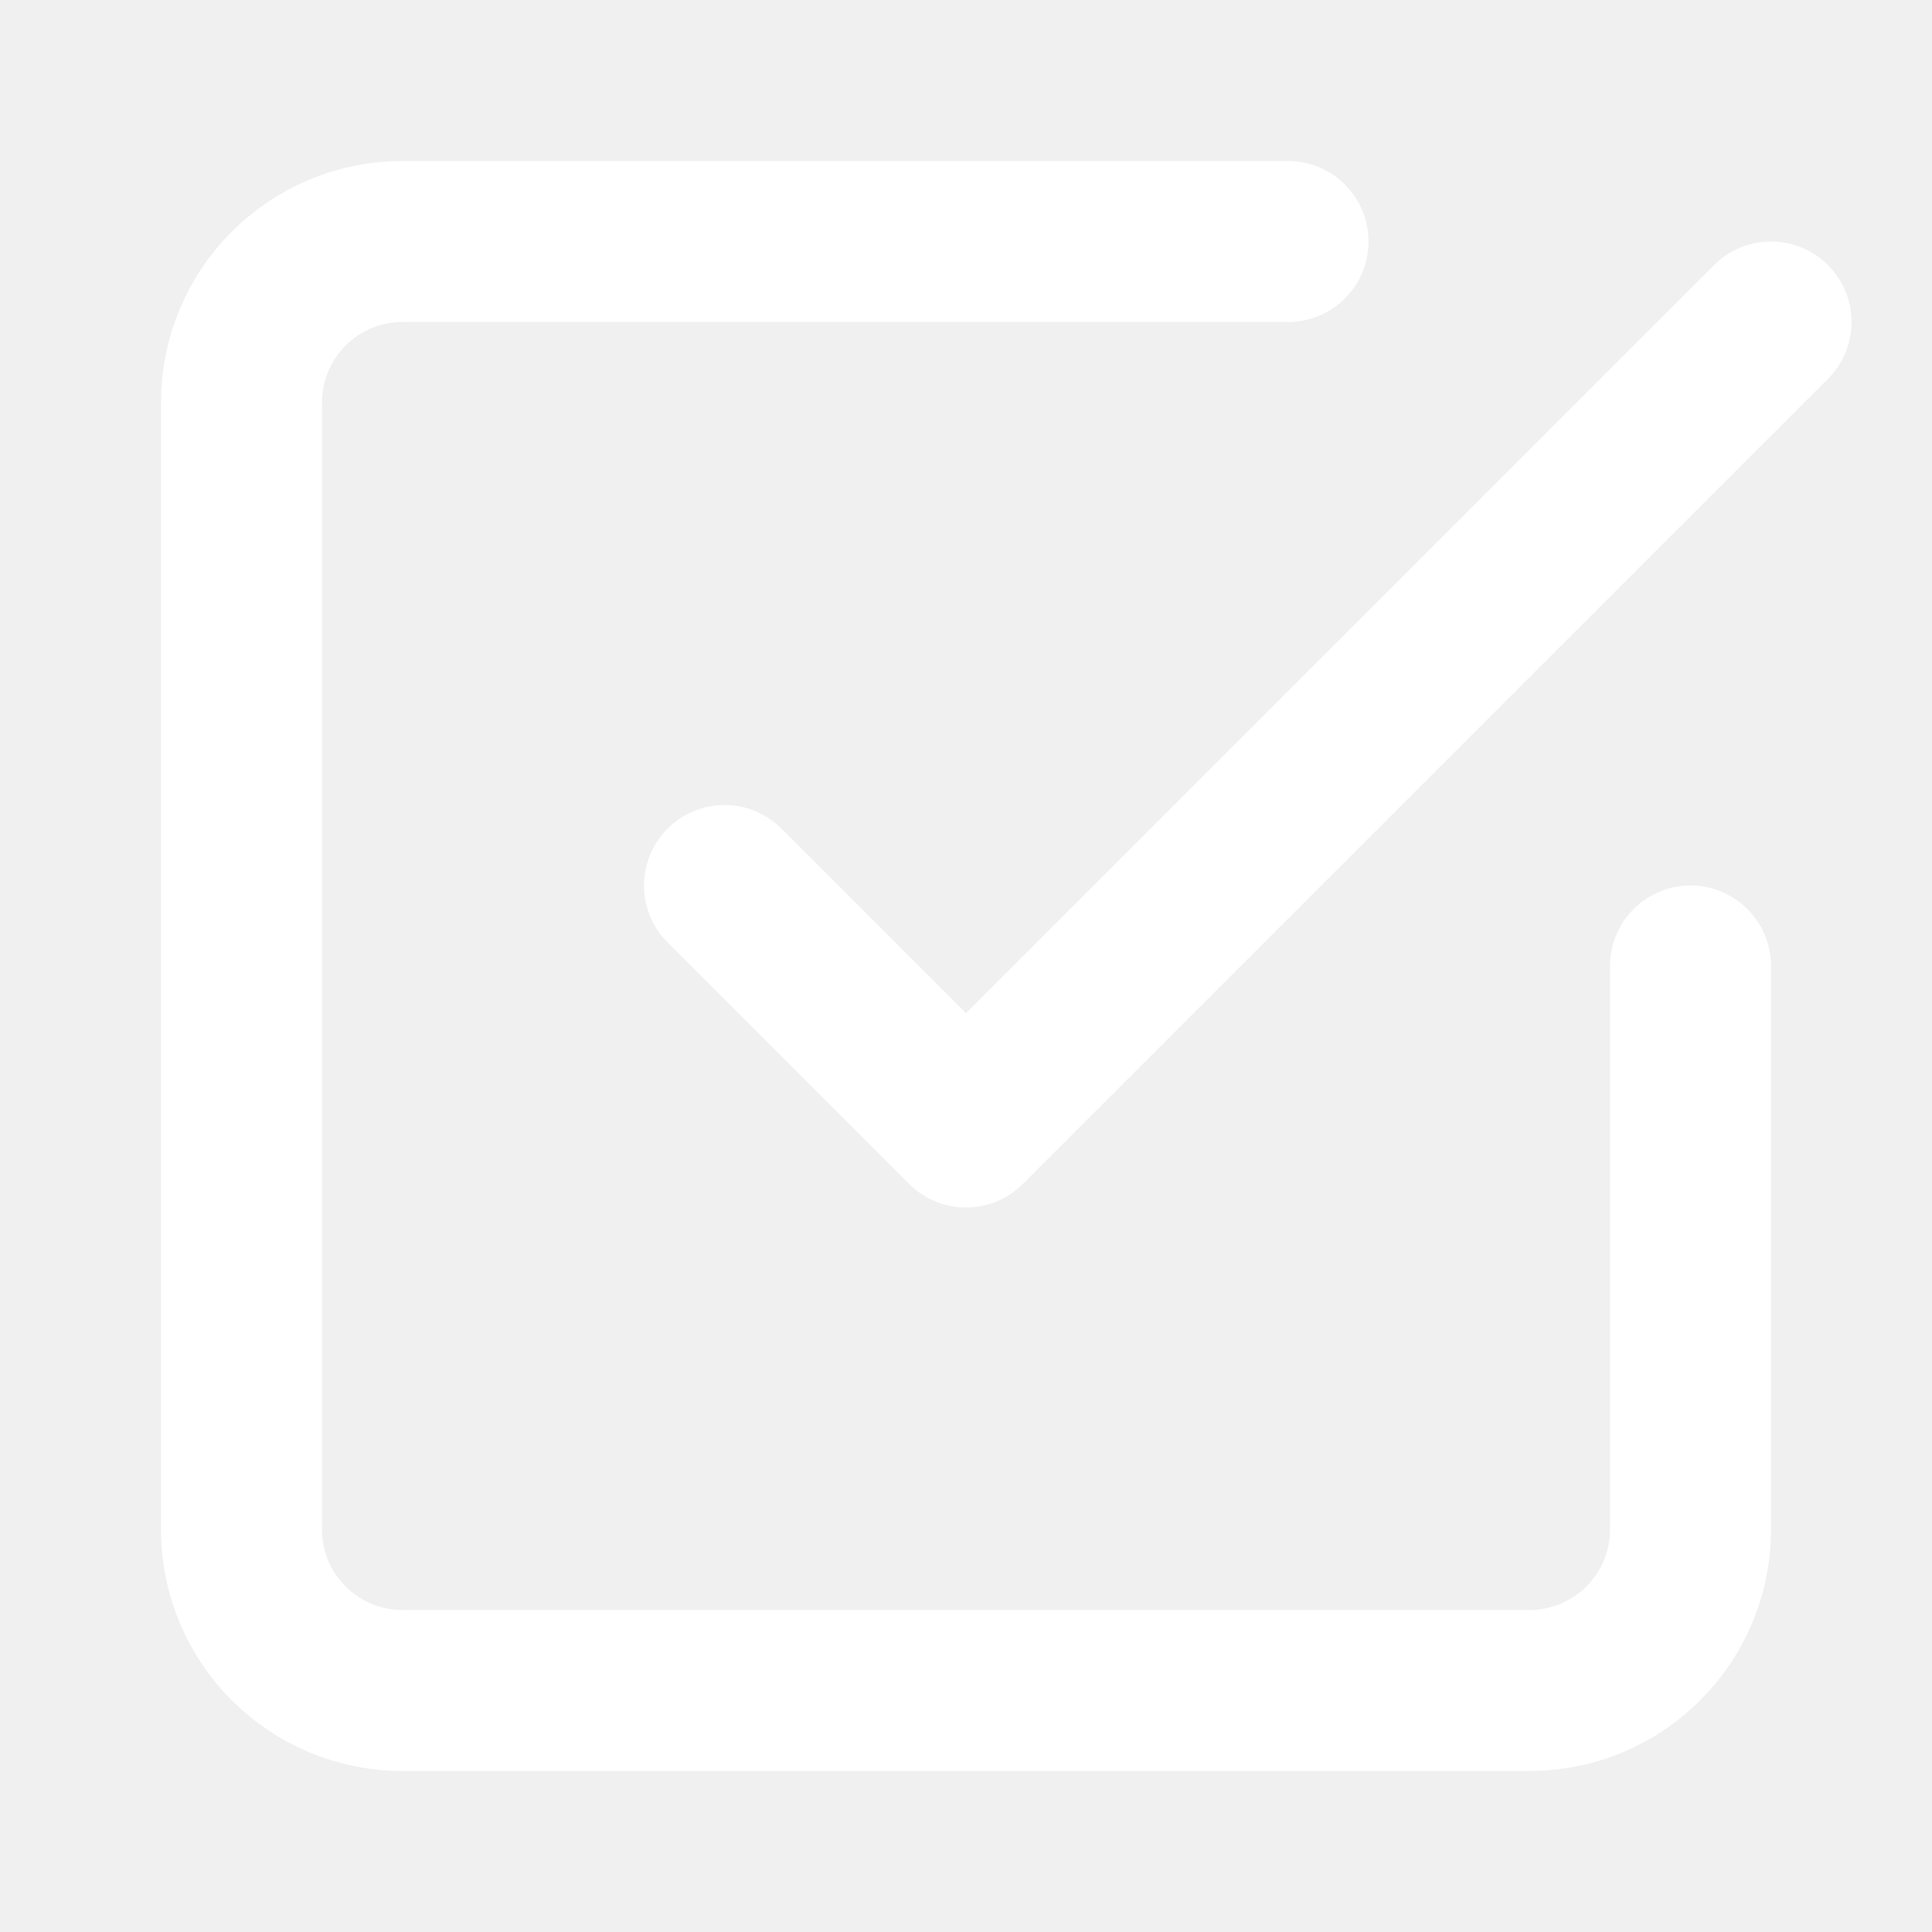
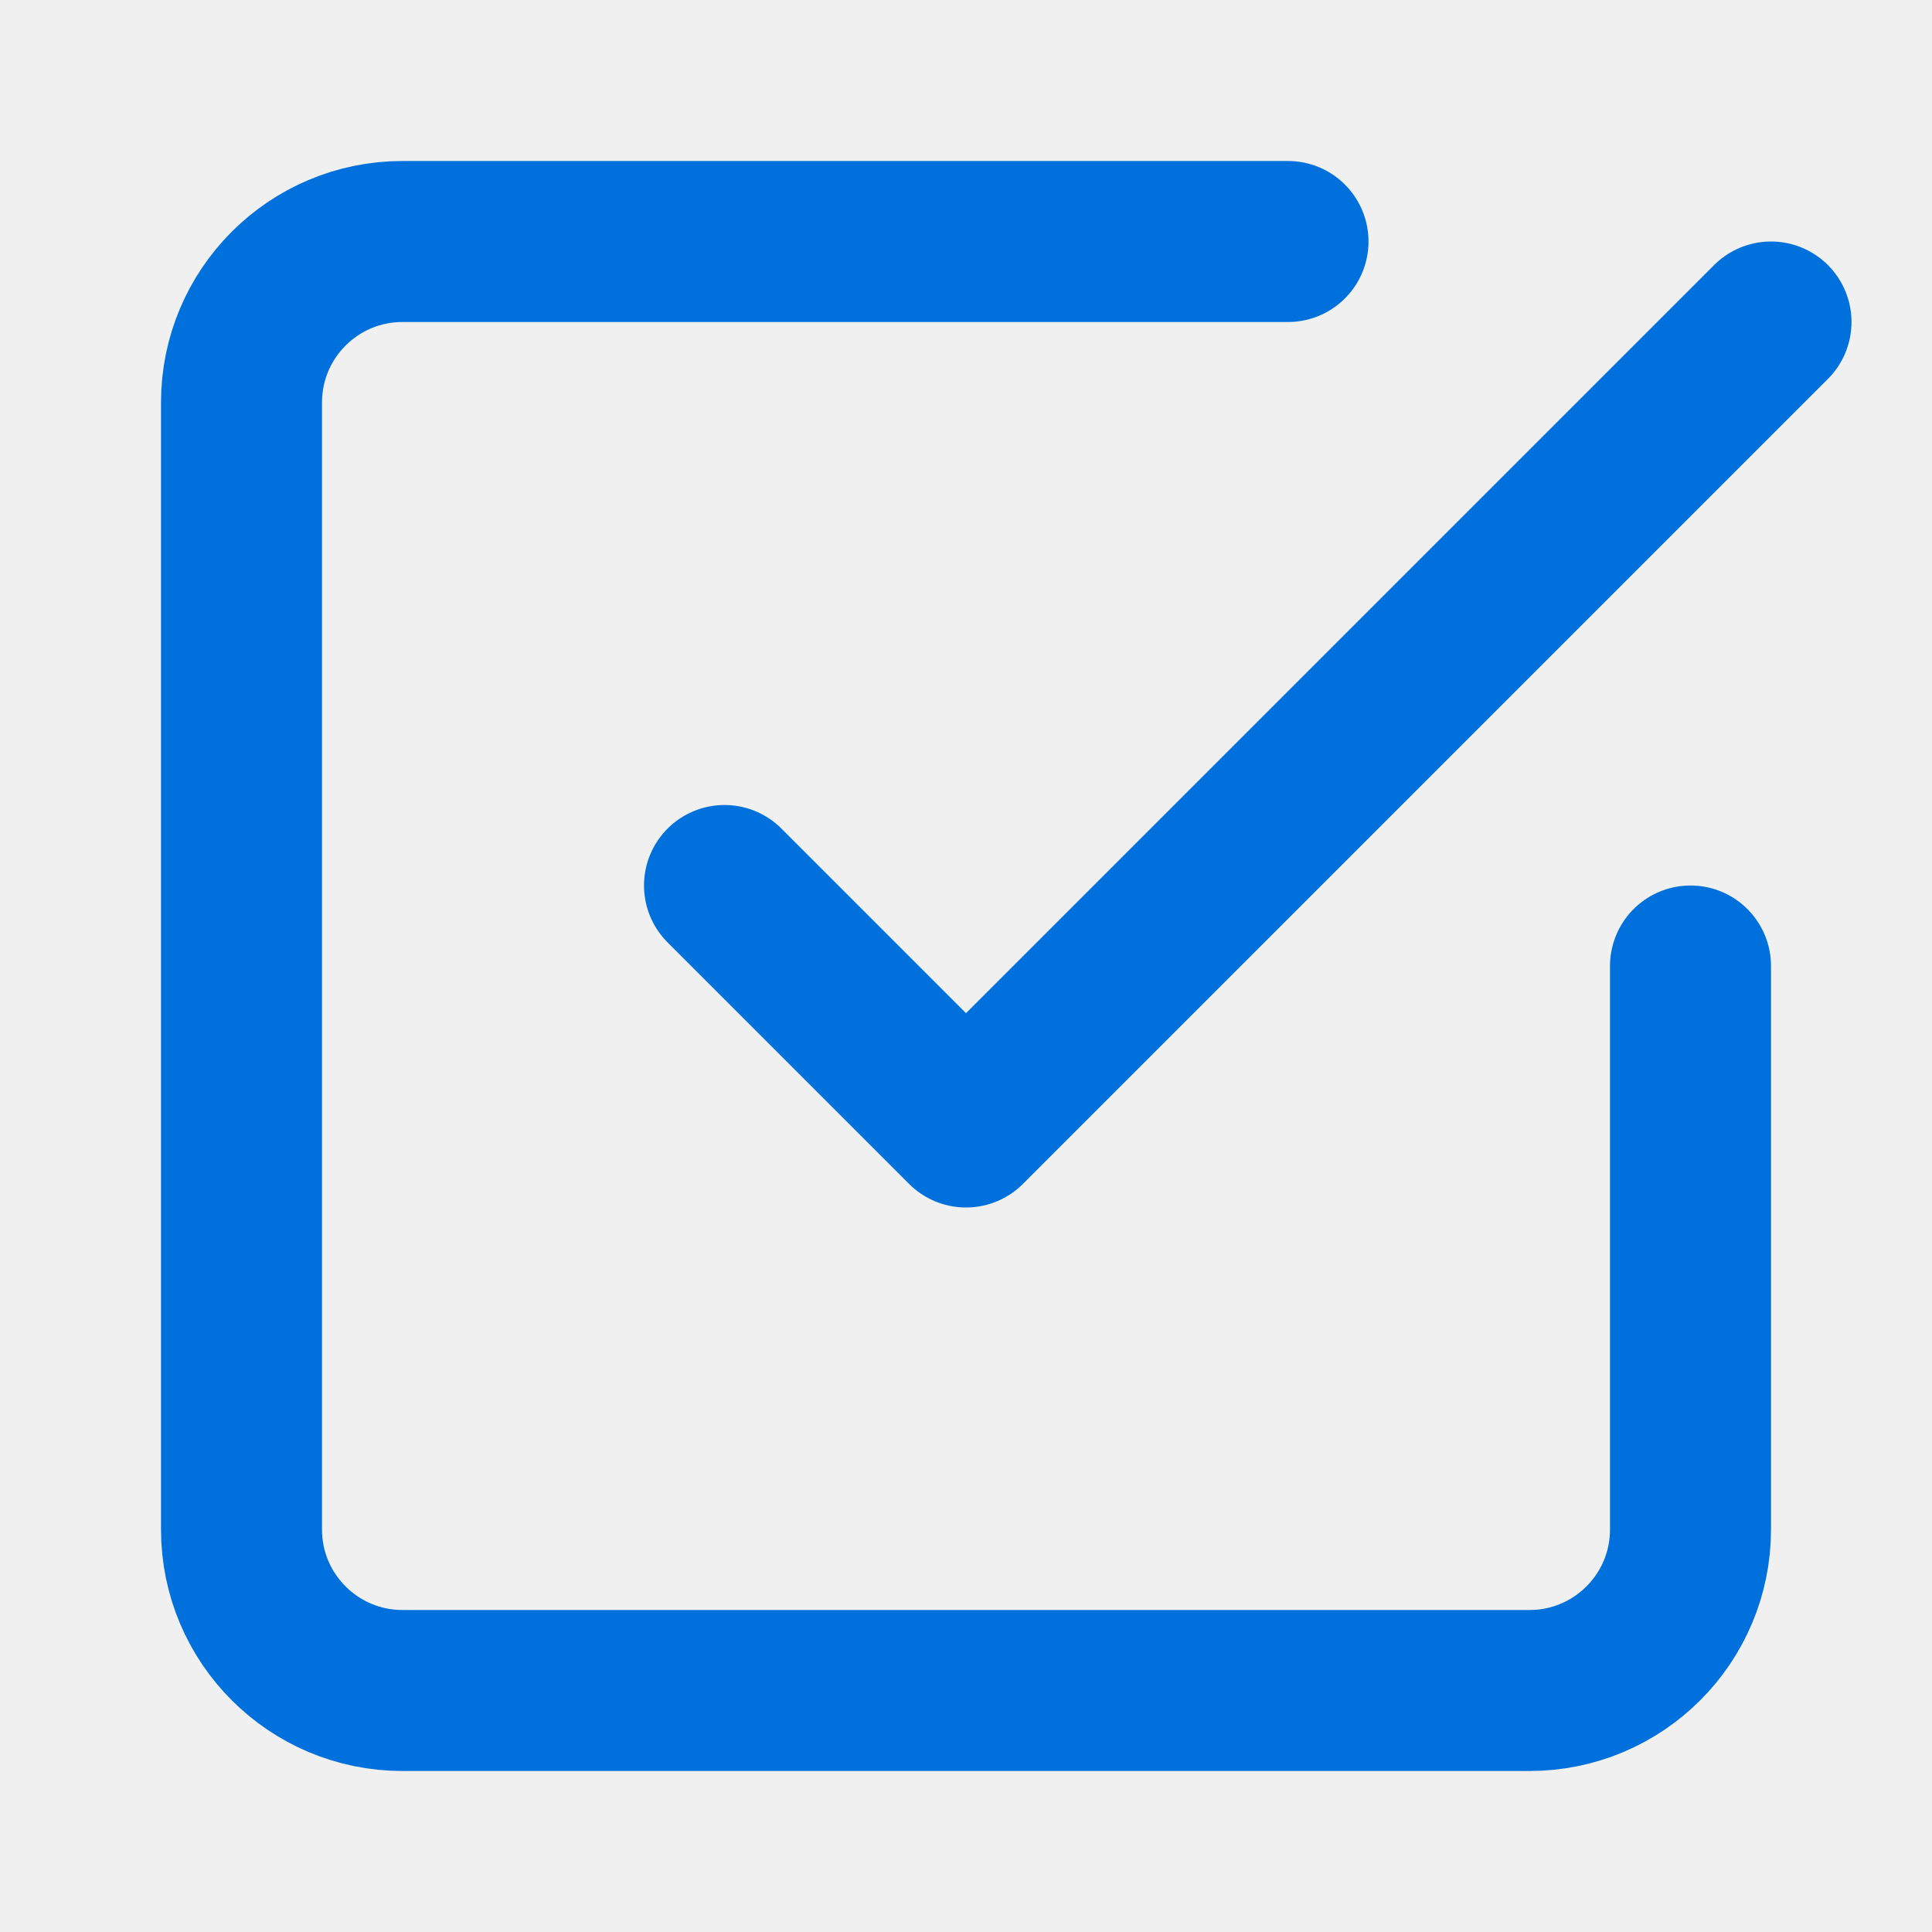
- <svg xmlns="http://www.w3.org/2000/svg" width="24" height="24" viewBox="0 0 24 24" fill="none" stroke="white" stroke-width="2" stroke-linecap="round" stroke-linejoin="round" class="feather feather-check-square">
+ <svg xmlns="http://www.w3.org/2000/svg" width="24" height="24" viewBox="0 0 24 24" fill="none" stroke="#0071dc" stroke-width="2" stroke-linecap="round" stroke-linejoin="round" class="feather feather-check-square">
  <polyline points="9 11 12 14 22 4" />
  <path d="M21 12v7a2 2 0 0 1-2 2H5a2 2 0 0 1-2-2V5a2 2 0 0 1 2-2h11" />
</svg>
